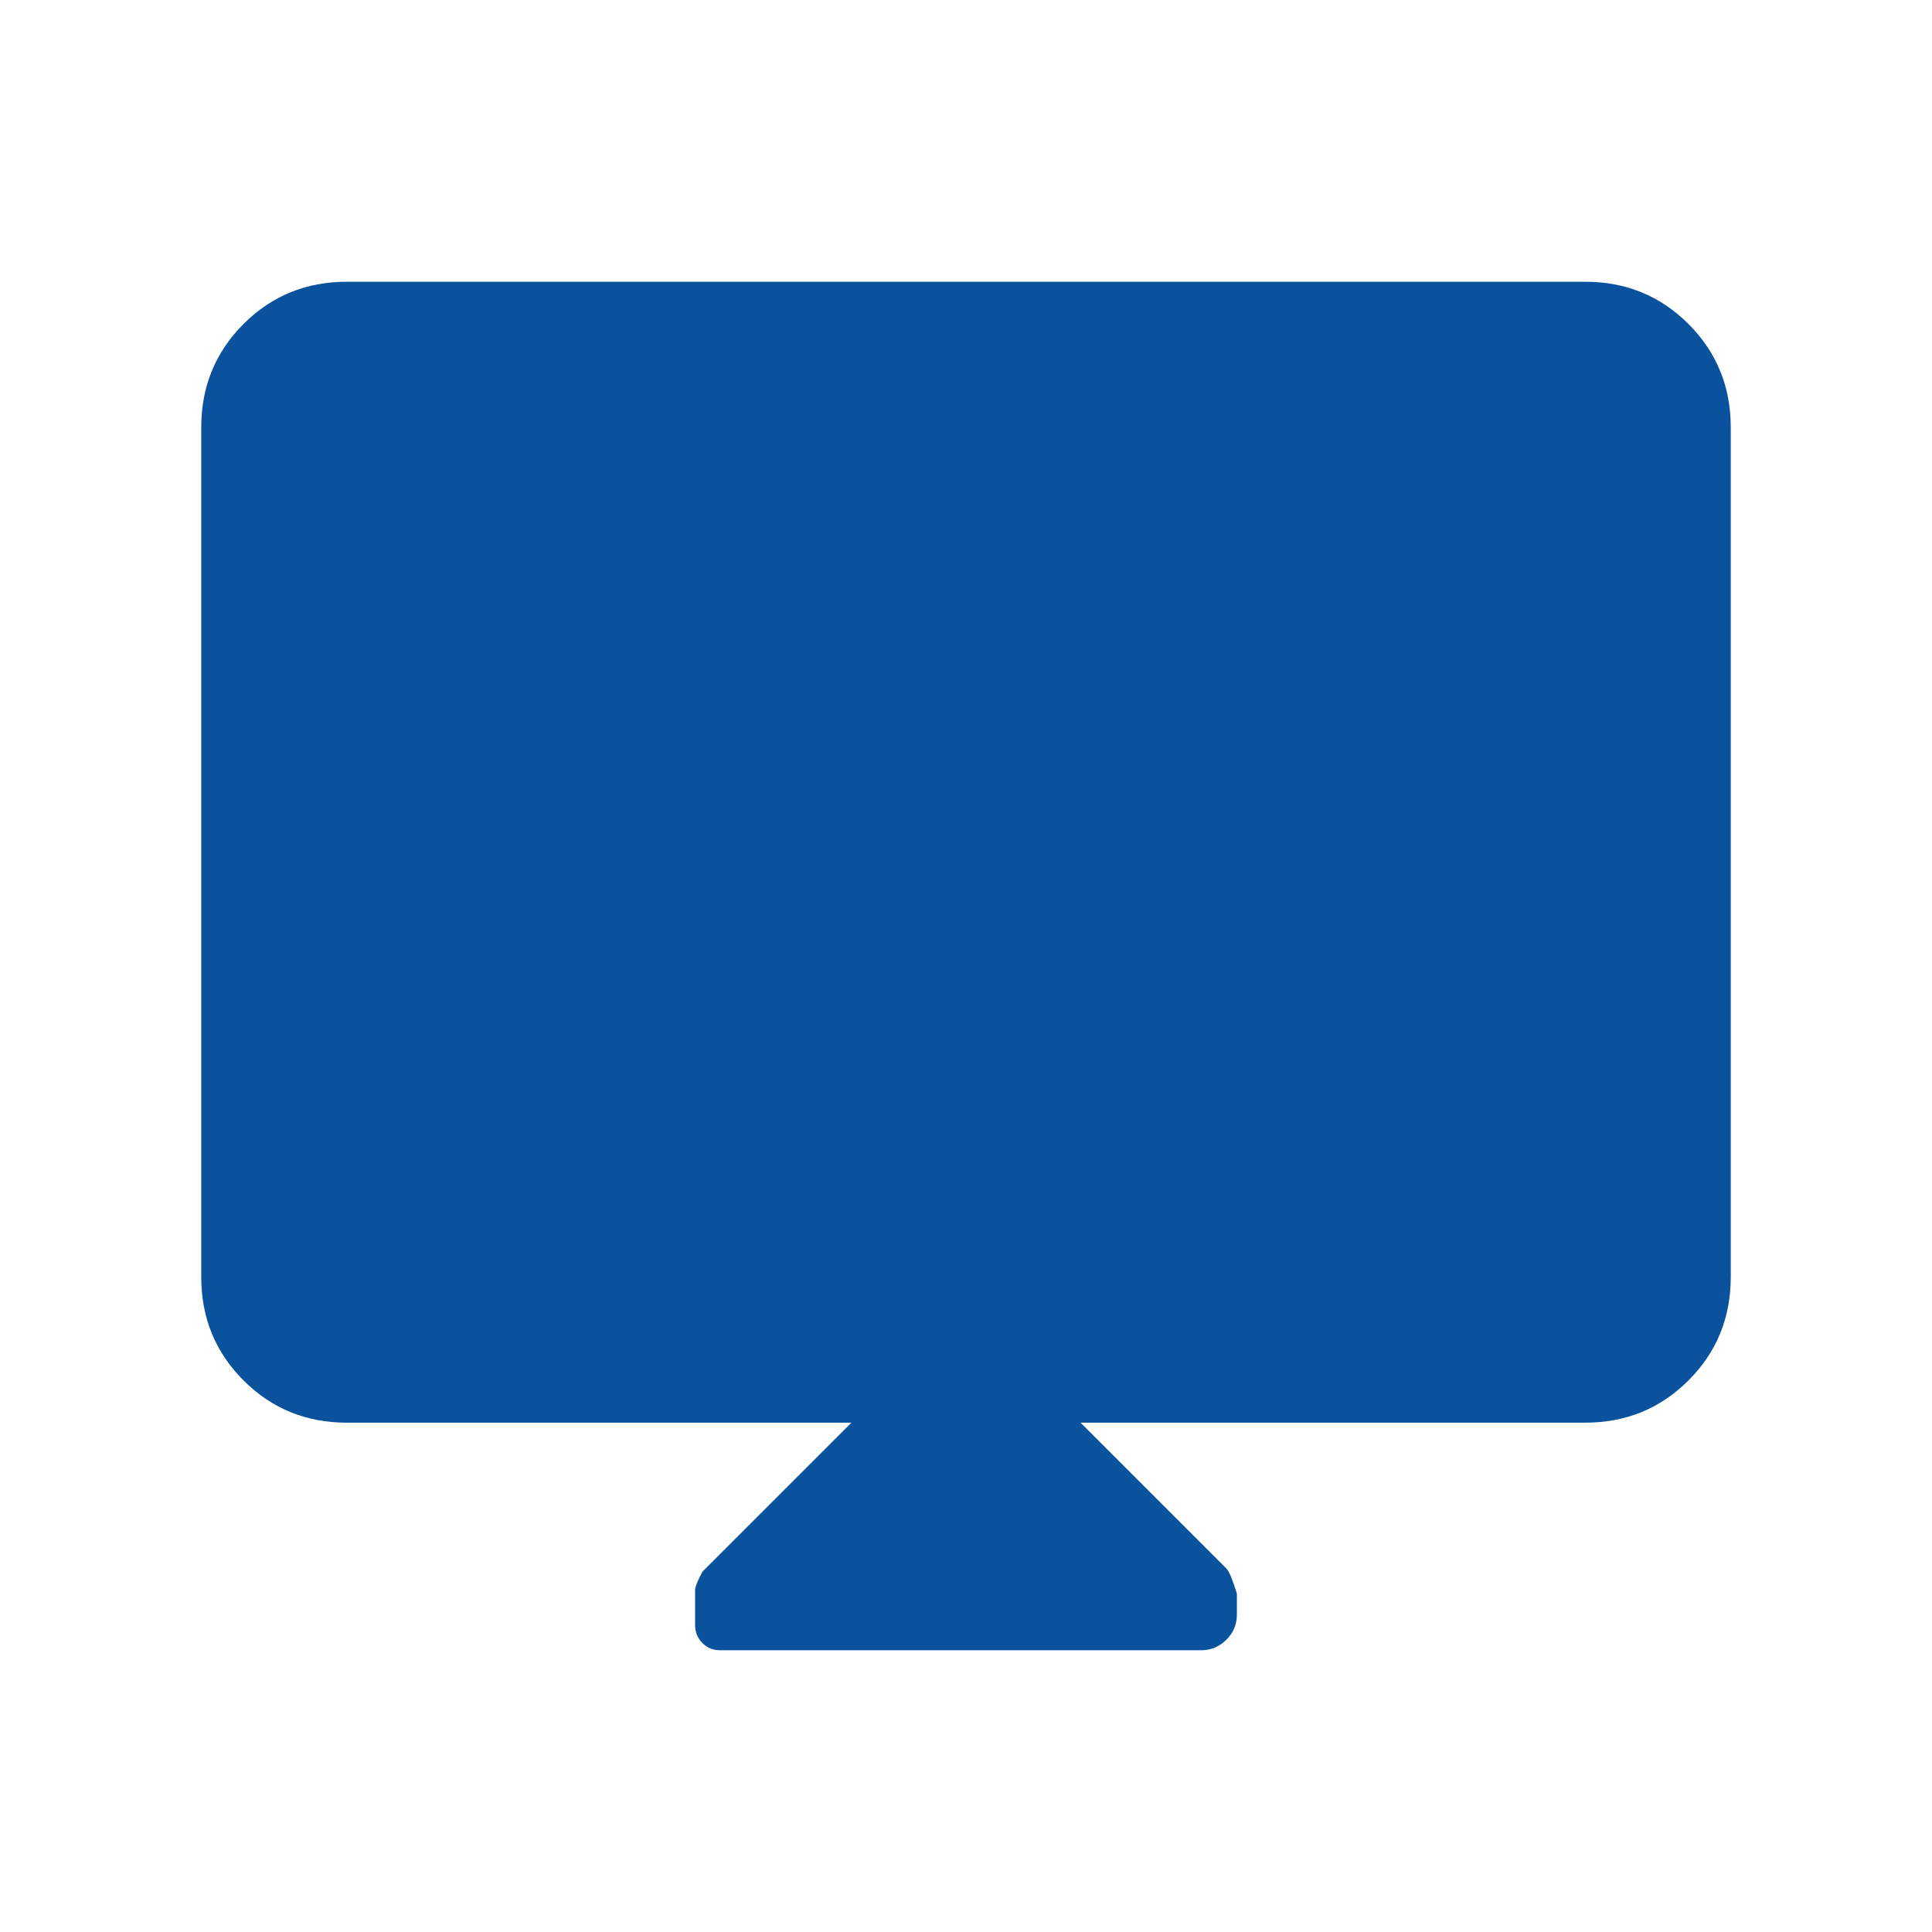
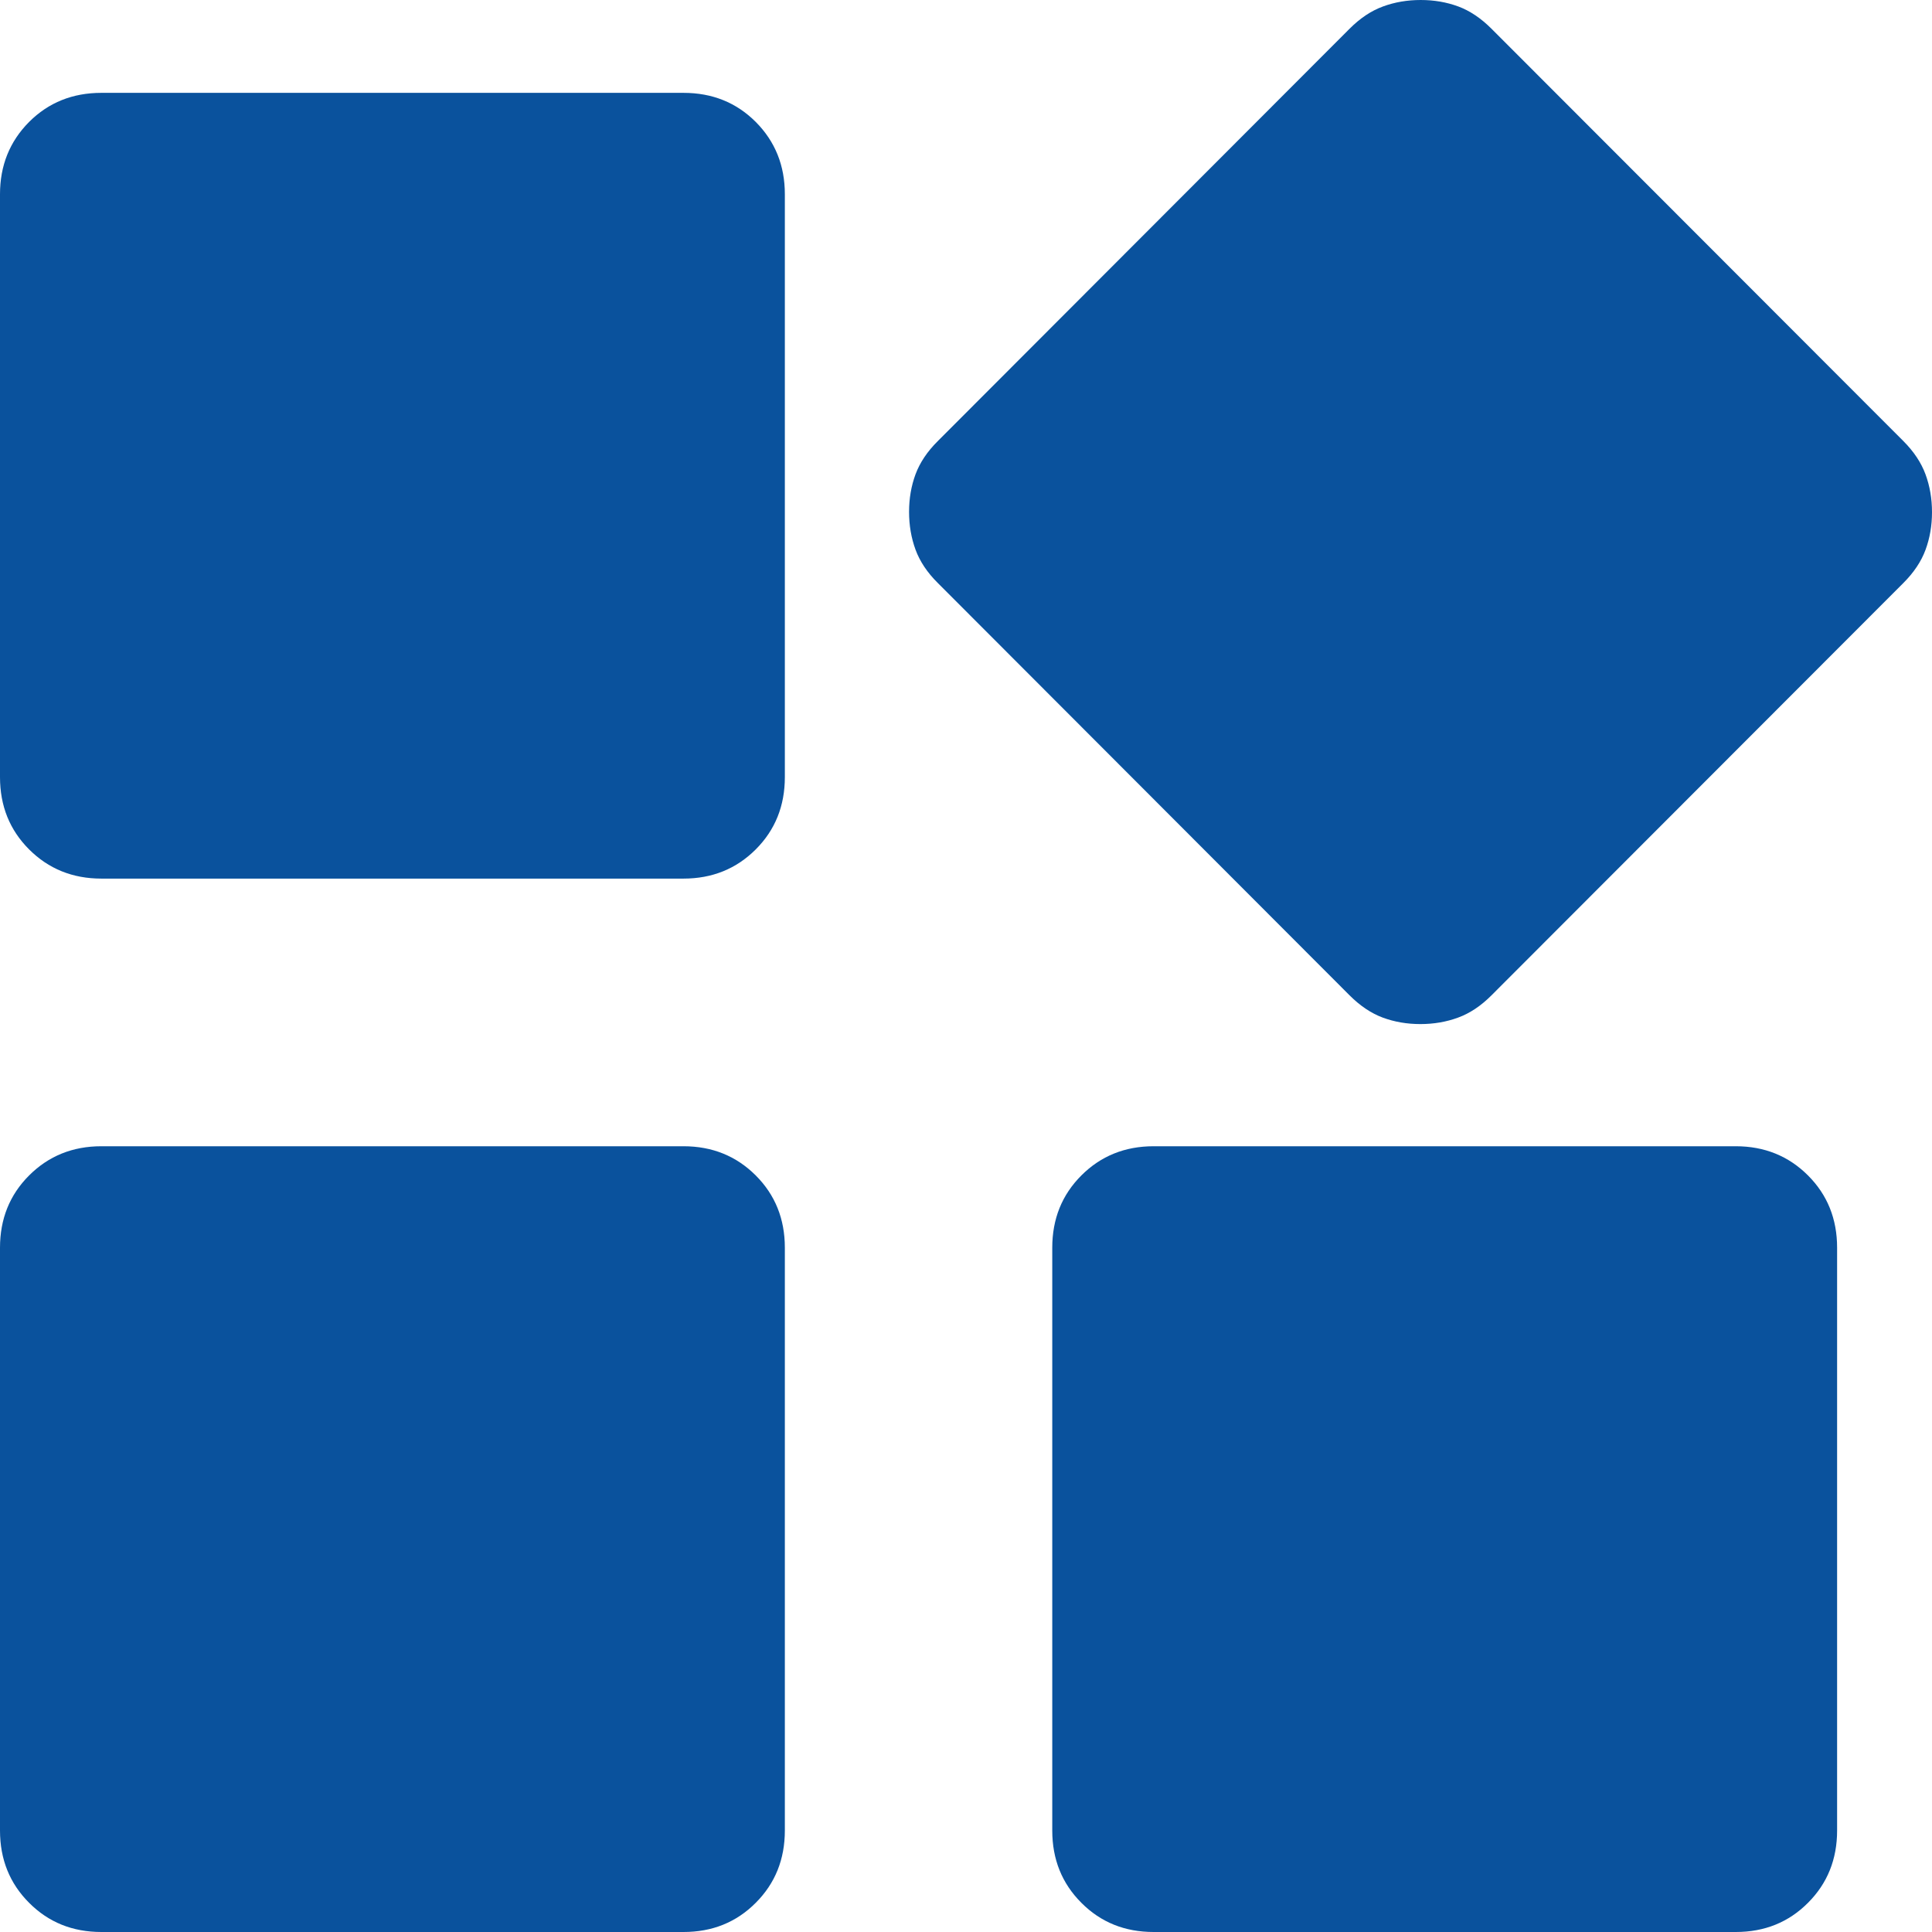
- <svg xmlns="http://www.w3.org/2000/svg" width="24" height="24" viewBox="0 0 24 24" fill="none">
-   <path d="M10.577 17.673H4.308C3.803 17.673 3.375 17.498 3.025 17.148C2.675 16.798 2.5 16.37 2.5 15.865V5.308C2.5 4.803 2.675 4.375 3.025 4.025C3.375 3.675 3.803 3.5 4.308 3.5H19.692C20.197 3.5 20.625 3.675 20.975 4.025C21.325 4.375 21.5 4.803 21.5 5.308V15.865C21.5 16.37 21.325 16.798 20.975 17.148C20.625 17.498 20.197 17.673 19.692 17.673H13.423L15.235 19.485C15.268 19.518 15.311 19.622 15.365 19.796V20.058C15.365 20.178 15.322 20.282 15.235 20.369C15.147 20.456 15.043 20.5 14.923 20.5H8.946C8.859 20.5 8.785 20.47 8.725 20.41C8.665 20.349 8.635 20.276 8.635 20.189V19.746C8.635 19.713 8.665 19.639 8.725 19.525L10.577 17.673Z" fill="#0A529D" />
+ <svg xmlns="http://www.w3.org/2000/svg" width="17" height="17" viewBox="0 0 17 17" fill="none">
+   <path d="M11.875 8.758L8.252 5.13C8.159 5.038 8.094 4.94 8.056 4.837C8.018 4.733 7.999 4.622 7.999 4.504C7.999 4.386 8.018 4.276 8.056 4.173C8.094 4.071 8.159 3.973 8.252 3.881L11.875 0.253C11.968 0.16 12.065 0.095 12.169 0.057C12.272 0.019 12.383 0 12.501 0C12.619 0 12.729 0.019 12.832 0.057C12.934 0.095 13.031 0.16 13.124 0.253L16.748 3.881C16.84 3.973 16.905 4.071 16.943 4.174C16.981 4.278 17 4.388 17 4.507C17 4.625 16.981 4.735 16.943 4.838C16.905 4.941 16.84 5.038 16.748 5.13L13.124 8.758C13.031 8.851 12.934 8.916 12.83 8.954C12.727 8.992 12.616 9.011 12.498 9.011C12.38 9.011 12.27 8.992 12.167 8.954C12.065 8.916 11.968 8.851 11.875 8.758ZM0 6.838V1.709C0 1.457 0.085 1.245 0.256 1.073C0.427 0.902 0.639 0.817 0.892 0.817H6.014C6.267 0.817 6.479 0.902 6.65 1.073C6.821 1.245 6.906 1.457 6.906 1.709V6.838C6.906 7.091 6.821 7.303 6.65 7.474C6.479 7.645 6.267 7.731 6.014 7.731H0.892C0.639 7.731 0.427 7.645 0.256 7.474C0.085 7.303 0 7.091 0 6.838ZM9.259 16.107V10.979C9.259 10.726 9.344 10.514 9.515 10.343C9.686 10.172 9.898 10.086 10.151 10.086H15.273C15.526 10.086 15.738 10.172 15.909 10.343C16.08 10.514 16.165 10.726 16.165 10.979V16.107C16.165 16.36 16.08 16.572 15.909 16.743C15.738 16.915 15.526 17 15.273 17H10.151C9.898 17 9.686 16.915 9.515 16.743C9.344 16.572 9.259 16.36 9.259 16.107ZM0 16.107V10.979C0 10.726 0.085 10.514 0.256 10.343C0.427 10.172 0.639 10.086 0.892 10.086H6.014C6.267 10.086 6.479 10.172 6.65 10.343C6.821 10.514 6.906 10.726 6.906 10.979V16.107C6.906 16.36 6.821 16.572 6.65 16.743C6.479 16.915 6.267 17 6.014 17H0.892C0.639 17 0.427 16.915 0.256 16.743C0.085 16.572 0 16.36 0 16.107Z" fill="#0A529D" />
</svg>
